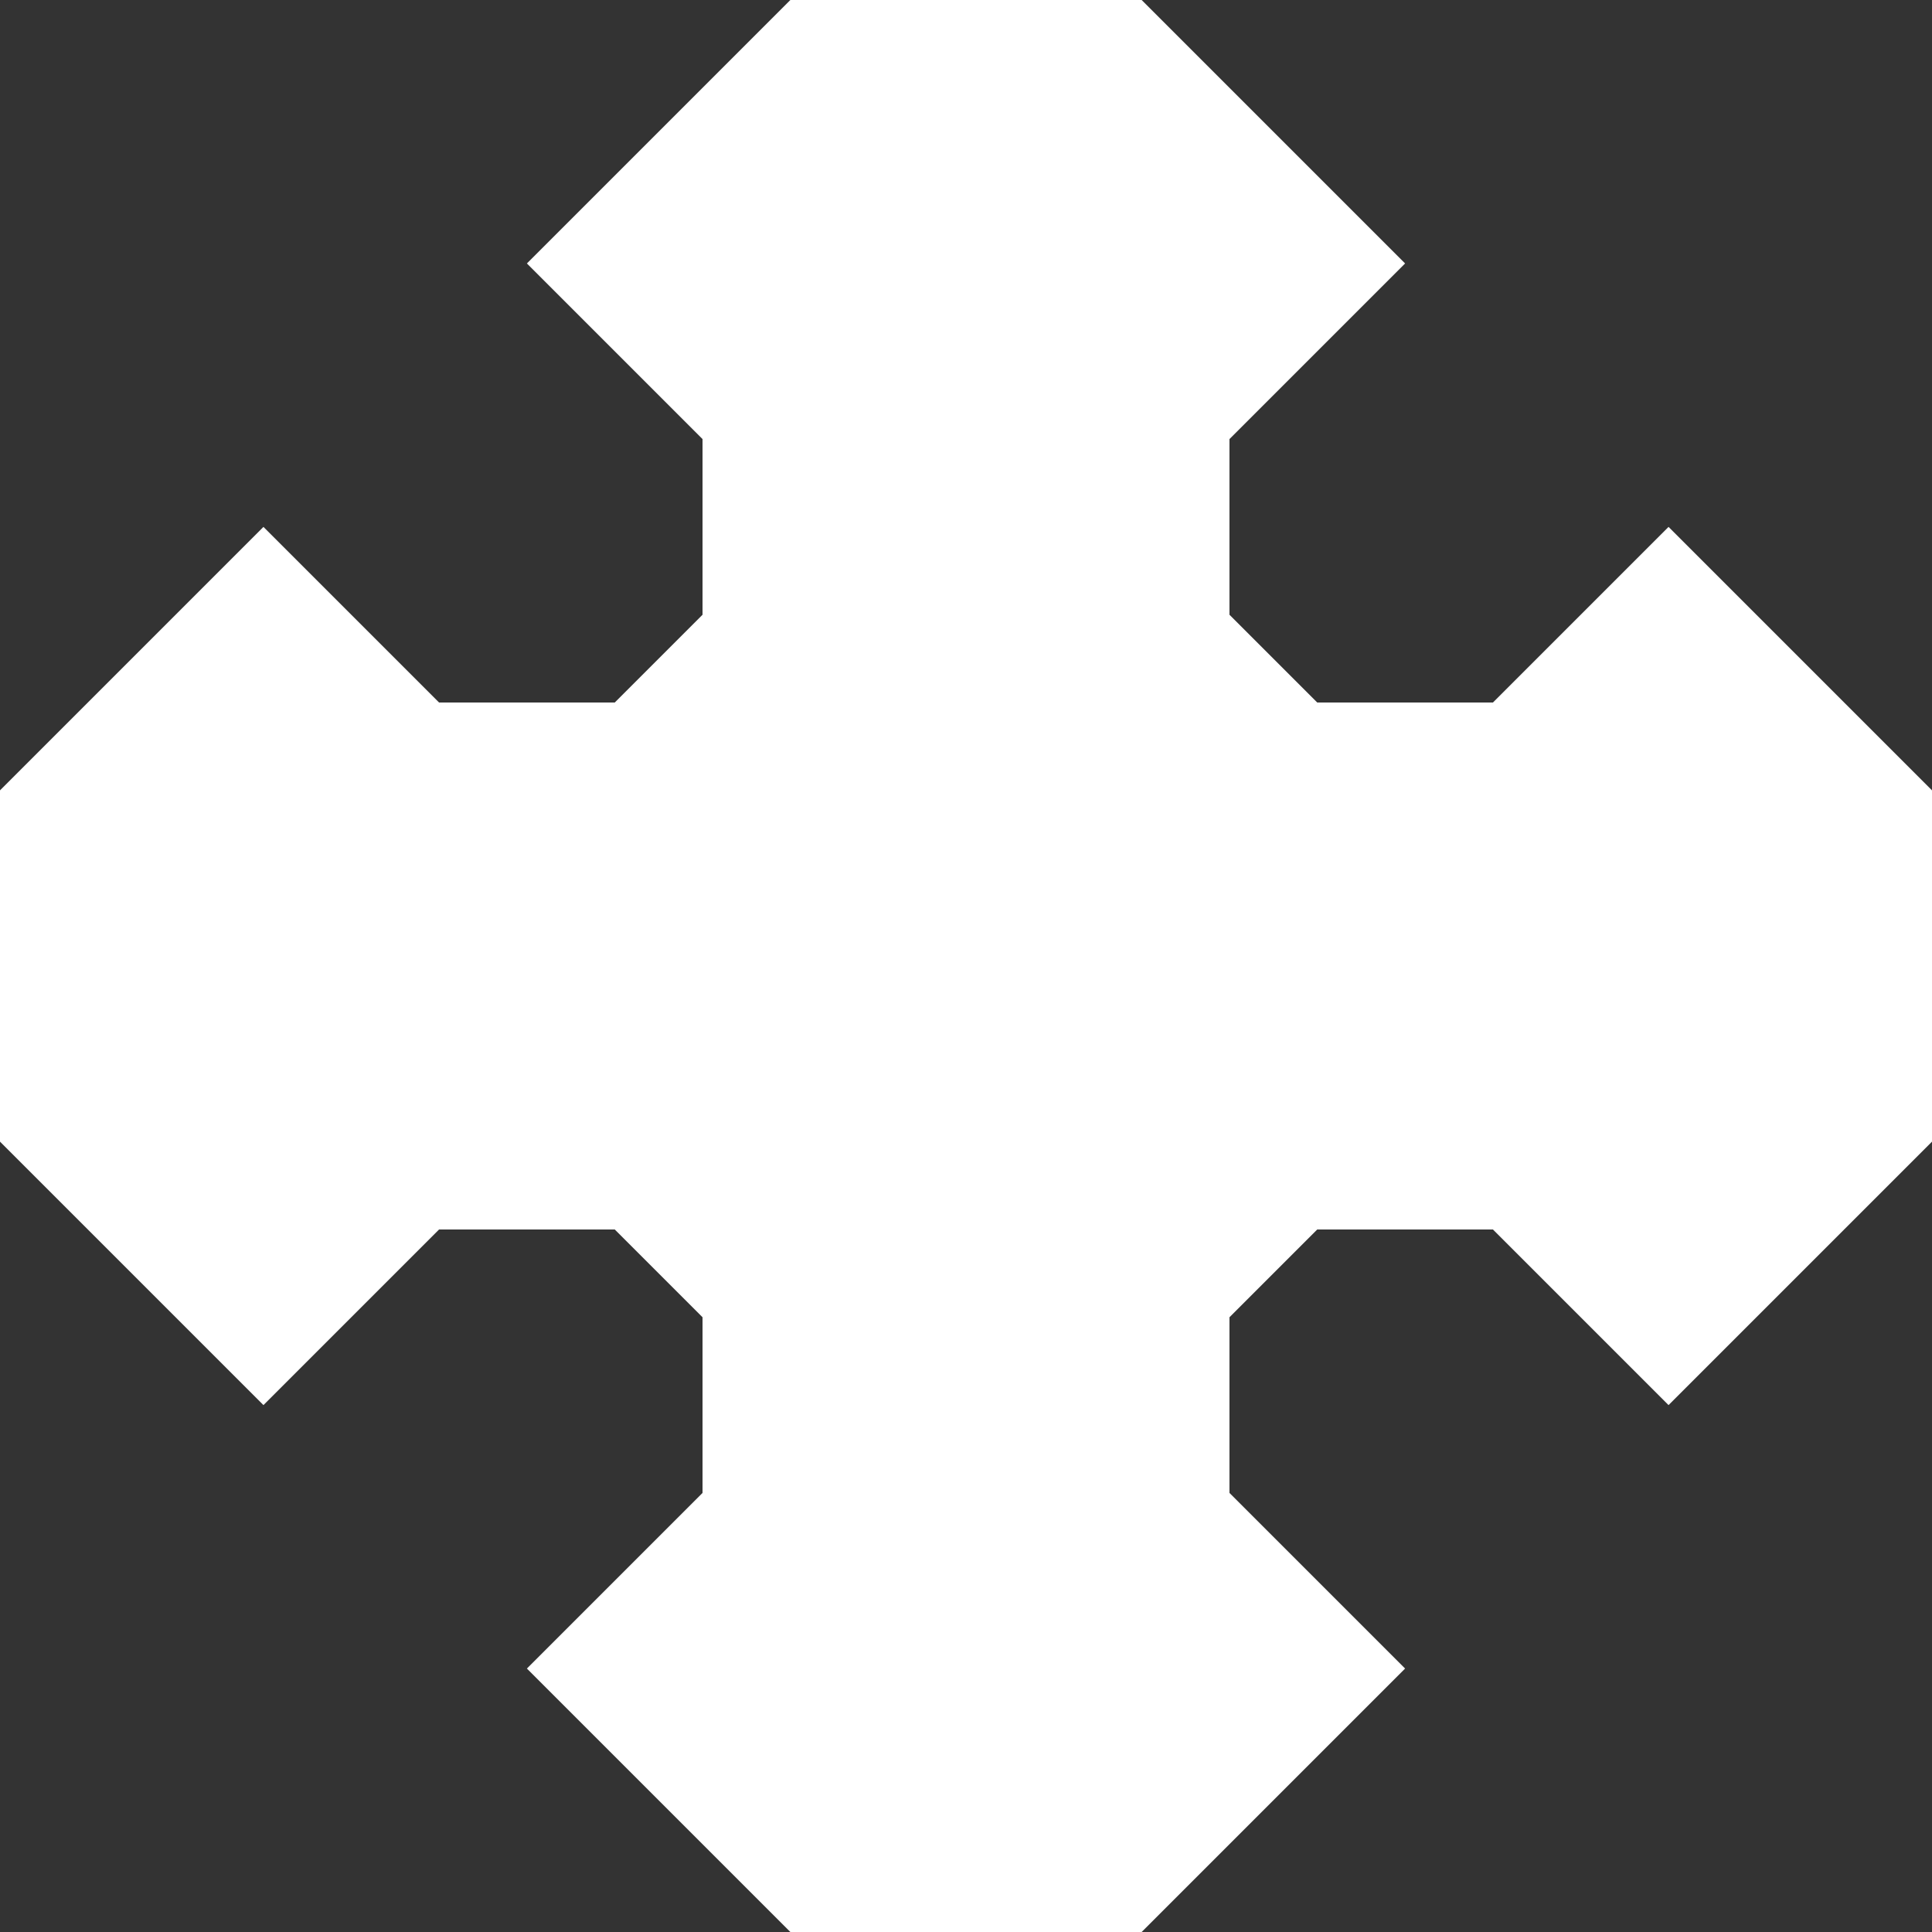
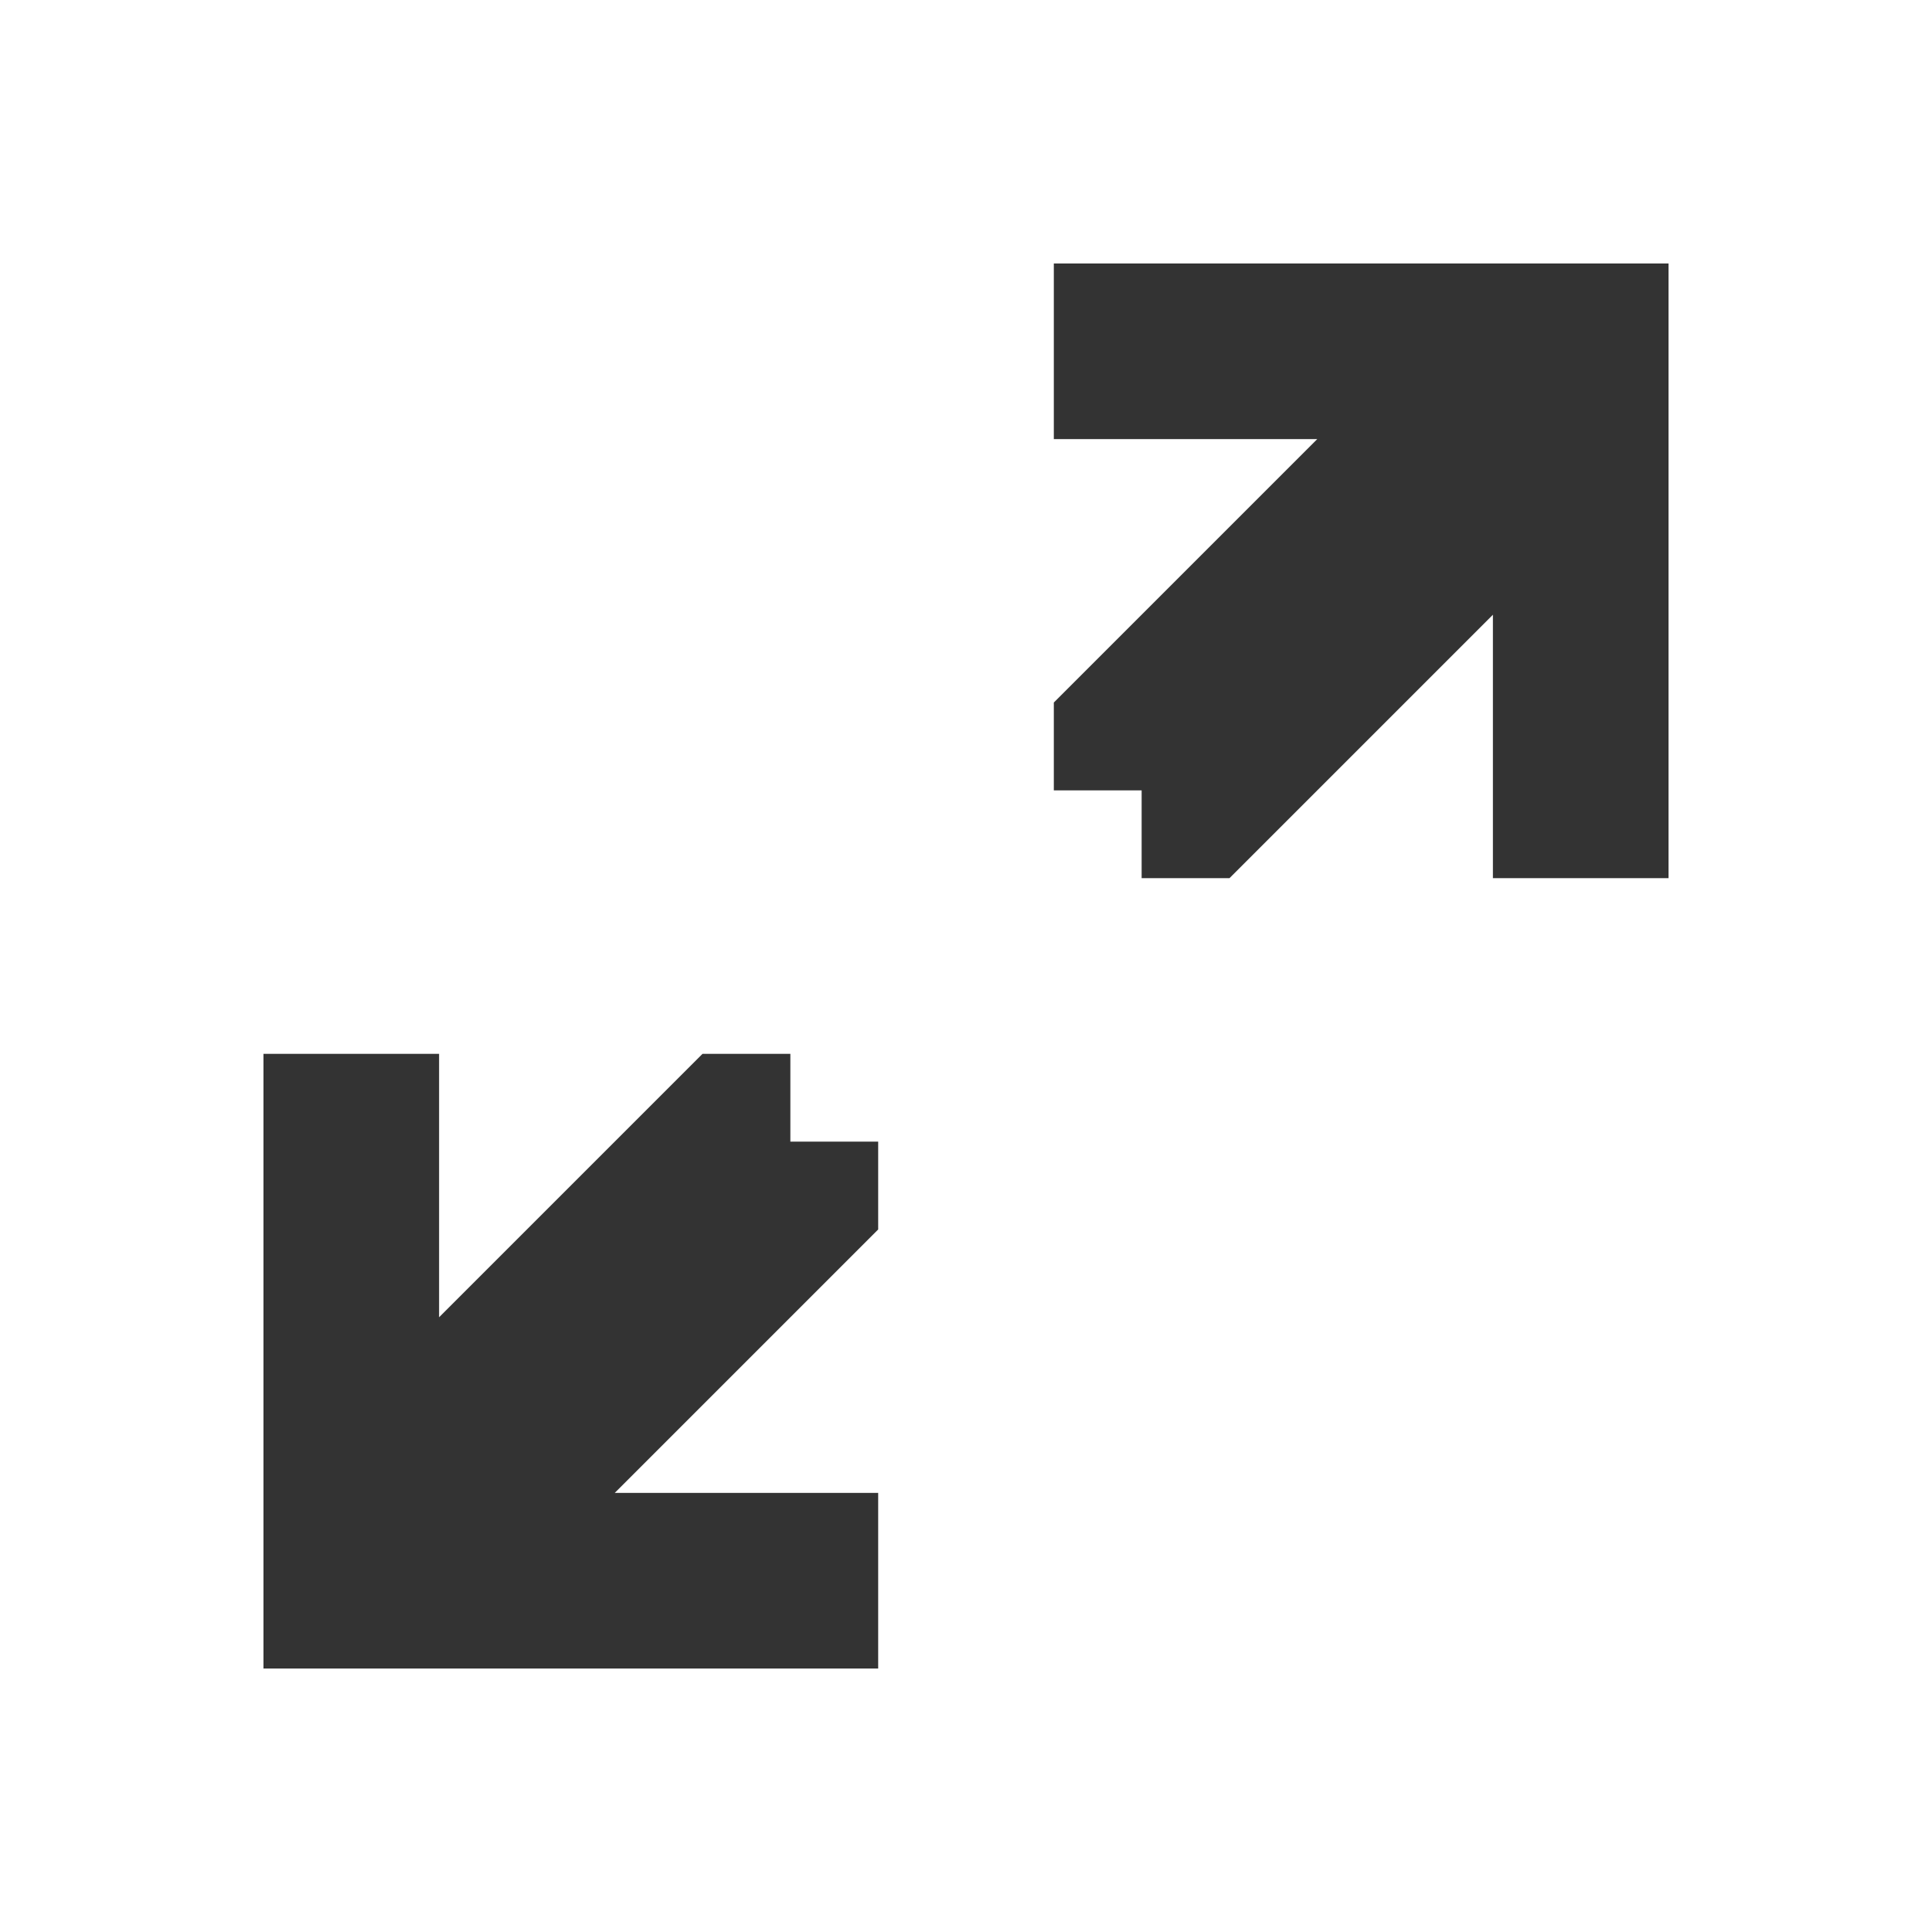
<svg xmlns="http://www.w3.org/2000/svg" xmlns:xlink="http://www.w3.org/1999/xlink" id="svg3082" height="22" width="22" version="1.1">
  <defs id="defs3084">
    <linearGradient id="linearGradient5060">
      <stop id="stop5062" offset="0" />
      <stop id="stop5064" style="stop-opacity:0" offset="1" />
    </linearGradient>
    <linearGradient id="linearGradient6388">
      <stop id="stop6390" style="stop-color:#a00" offset="0" />
      <stop id="stop6392" style="stop-color:#a00;stop-opacity:0" offset="1" />
    </linearGradient>
    <linearGradient id="linearGradient4168">
      <stop id="stop4170" style="stop-color:#f8cd70" offset="0" />
      <stop id="stop4172" style="stop-color:#cc9110" offset="1" />
    </linearGradient>
    <linearGradient id="linearGradient5527" y2="29.808" xlink:href="#linearGradient6388" gradientUnits="userSpaceOnUse" x2="14.839" y1="39" x1="6" />
    <linearGradient id="linearGradient5530" y2="30.161" xlink:href="#linearGradient6388" gradientUnits="userSpaceOnUse" x2="32.984" y1="39" x1="42" />
    <linearGradient id="linearGradient5533" y2="23.281" xlink:href="#linearGradient6388" gradientUnits="userSpaceOnUse" x2="15.104" y1="14" x1="6" />
    <linearGradient id="linearGradient5536" y2="22.839" xlink:href="#linearGradient6388" gradientUnits="userSpaceOnUse" x2="33.25" y1="14" x1="42" />
    <radialGradient id="radialGradient5539" xlink:href="#linearGradient4168" gradientUnits="userSpaceOnUse" cy="9.966" cx="40.128" gradientTransform="matrix(1.8725,2.2105e-6,-2.2597e-6,1.9142,-42.642,-9.5775)" r="1.061" />
    <radialGradient id="radialGradient5542" xlink:href="#linearGradient4168" gradientUnits="userSpaceOnUse" cy="9.966" cx="40.128" gradientTransform="matrix(1.8725,2.2597e-6,-2.2597e-6,1.8725,-38.642,-9.1622)" r="1.061" />
    <radialGradient id="radialGradient5545" xlink:href="#linearGradient4168" gradientUnits="userSpaceOnUse" cy="9.966" cx="40.128" gradientTransform="matrix(1.8725,-1.5978e-7,1.5267e-7,1.7892,-34.642,-8.3316)" r="1.061" />
    <linearGradient id="linearGradient5548" y2="40" gradientUnits="userSpaceOnUse" x2="24" y1="13" x1="24">
      <stop id="stop6459" style="stop-color:#fff;stop-opacity:.941" offset="0" />
      <stop id="stop6461" style="stop-color:#fff;stop-opacity:.706" offset="1" />
    </linearGradient>
    <linearGradient id="linearGradient5551" y2="15.044" gradientUnits="userSpaceOnUse" x2="16.075" gradientTransform="matrix(1.2581,0,0,1.1724,-7.4515,-4.6378)" y1="9.073" x1="16.034">
      <stop id="stop3692" style="stop-color:#fff" offset="0" />
      <stop id="stop3694" style="stop-color:#fff;stop-opacity:.469" offset="1" />
    </linearGradient>
    <linearGradient id="linearGradient5554" y2="39.924" gradientUnits="userSpaceOnUse" x2="21.78" gradientTransform="matrix(1.2424,0,0,1.1803,-7.0605,-5.1228)" y1="8.576" x1="21.866">
      <stop id="stop2783" style="stop-color:#505050" offset="0" />
      <stop id="stop6301" style="stop-color:#6e6e6e" offset=".132" />
      <stop id="stop2785" style="stop-color:#8c8c8c" offset="1" />
    </linearGradient>
    <linearGradient id="linearGradient6658" y2="609.51" gradientUnits="userSpaceOnUse" x2="302.86" gradientTransform="matrix(2.7744,0,0,1.9697,-1892.2,-872.89)" y1="366.65" x1="302.86">
      <stop id="stop5050" style="stop-opacity:0" offset="0" />
      <stop id="stop5056" offset=".5" />
      <stop id="stop5052" style="stop-opacity:0" offset="1" />
    </linearGradient>
    <radialGradient id="radialGradient6660" xlink:href="#linearGradient5060" gradientUnits="userSpaceOnUse" cy="486.65" cx="605.71" gradientTransform="matrix(2.7744,0,0,1.9697,-1891.6,-872.89)" r="117.14" />
    <radialGradient id="radialGradient6662" xlink:href="#linearGradient5060" gradientUnits="userSpaceOnUse" cy="486.65" cx="605.71" gradientTransform="matrix(-2.7744,0,0,1.9697,112.76,-872.89)" r="117.14" />
  </defs>
-   <path style="opacity:0.8;fill:#000000;fill-opacity:1;stroke:none" d="M 0,0 0,9 3,6 5,8 7,8 8,7 8,5 6,3 9,0 z" id="path3032" />
-   <path style="opacity:0.8;fill:#000000;fill-opacity:1;stroke:none" d="M 0,22 9,22 6,19 8,17 8,15 7,14 5,14 3,16 0,13 z" id="path3032-7" />
-   <path style="opacity:0.8;fill:#000000;fill-opacity:1;stroke:none" d="M 22,0 22,9 19,6 17,8 15,8 14,7 14,5 16,3 13,0 z" id="path3032-76" />
-   <path style="opacity:0.8;fill:#000000;fill-opacity:1;stroke:none" d="m 22,22 -9,0 3,-3 -2,-2 0,-2 1,-1 2,0 2,2 3,-3 z" id="path3032-7-9" />
+   <path style="opacity:0.8;fill:#000000;fill-opacity:1;stroke:none" d="m 12,3 0,2 3,0 -3,3 0,1 1,0 0,1 1,0 3,-3 0,3 2,0 0,-7 z m -9,9 0,7 7,0 0,-2 -3,0 3,-3 0,-1 -1,0 0,-1 -1,0 -3,3 0,-3 z" id="path3018" />
</svg>
